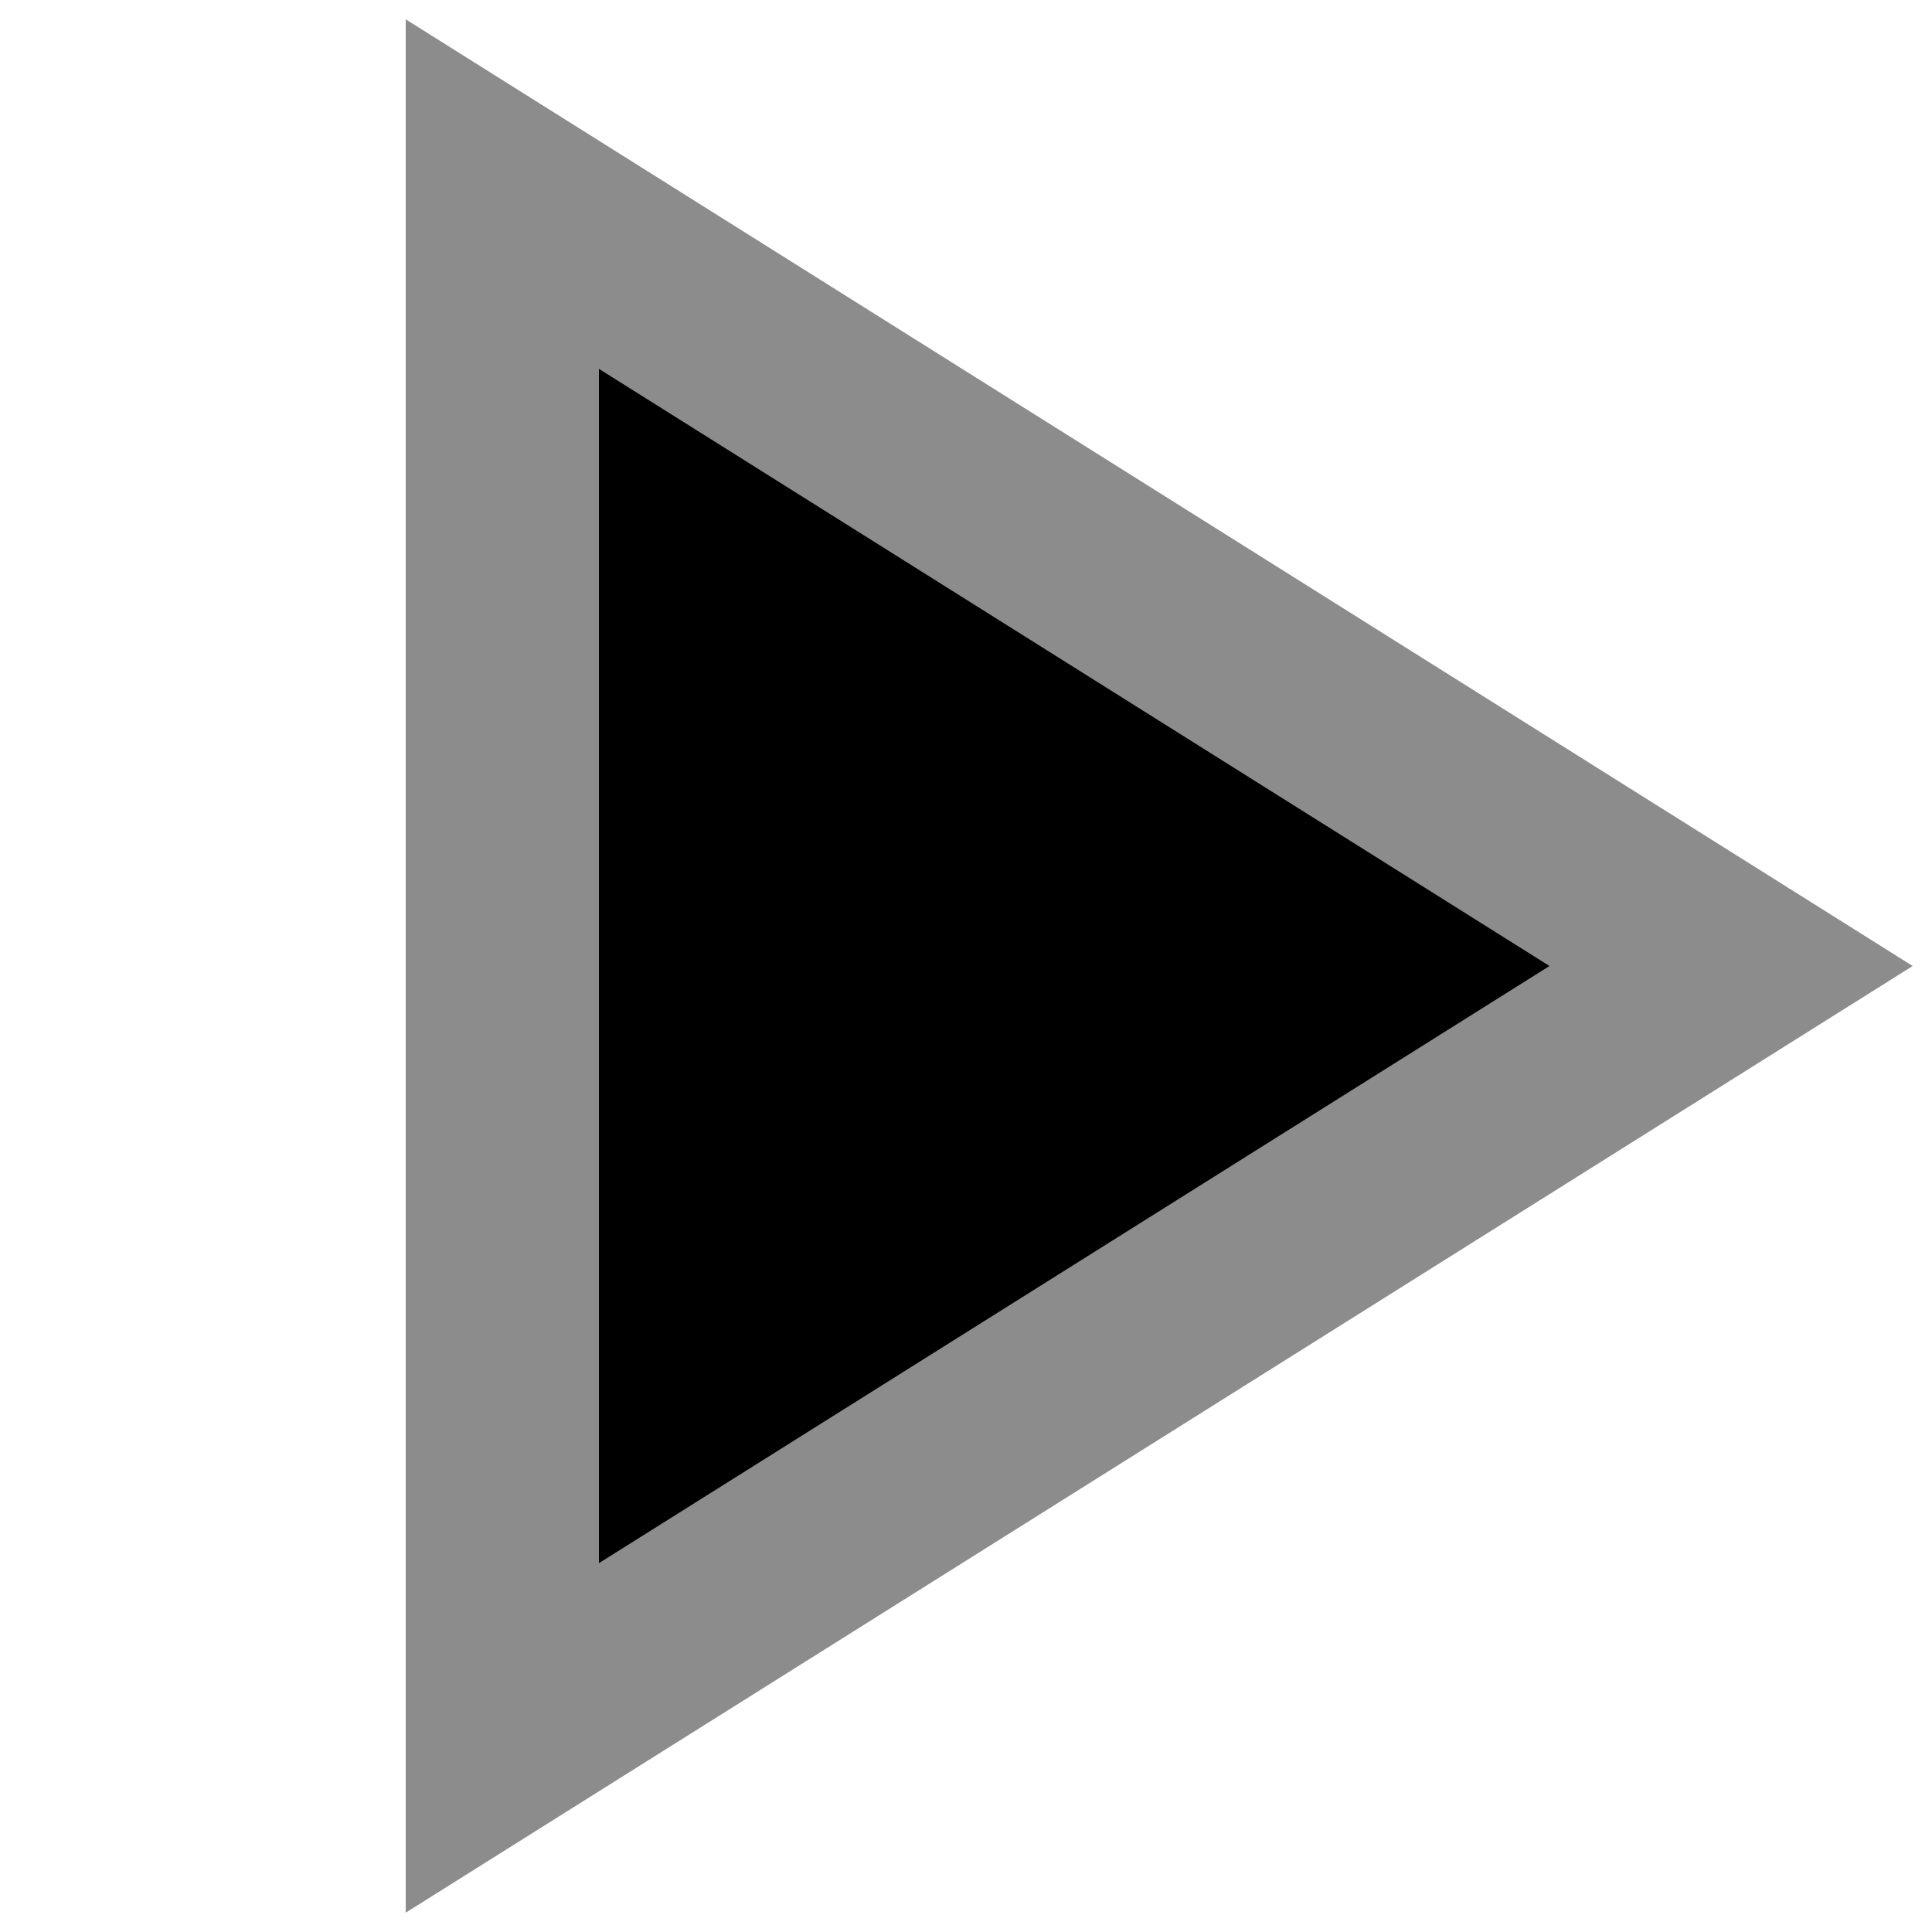
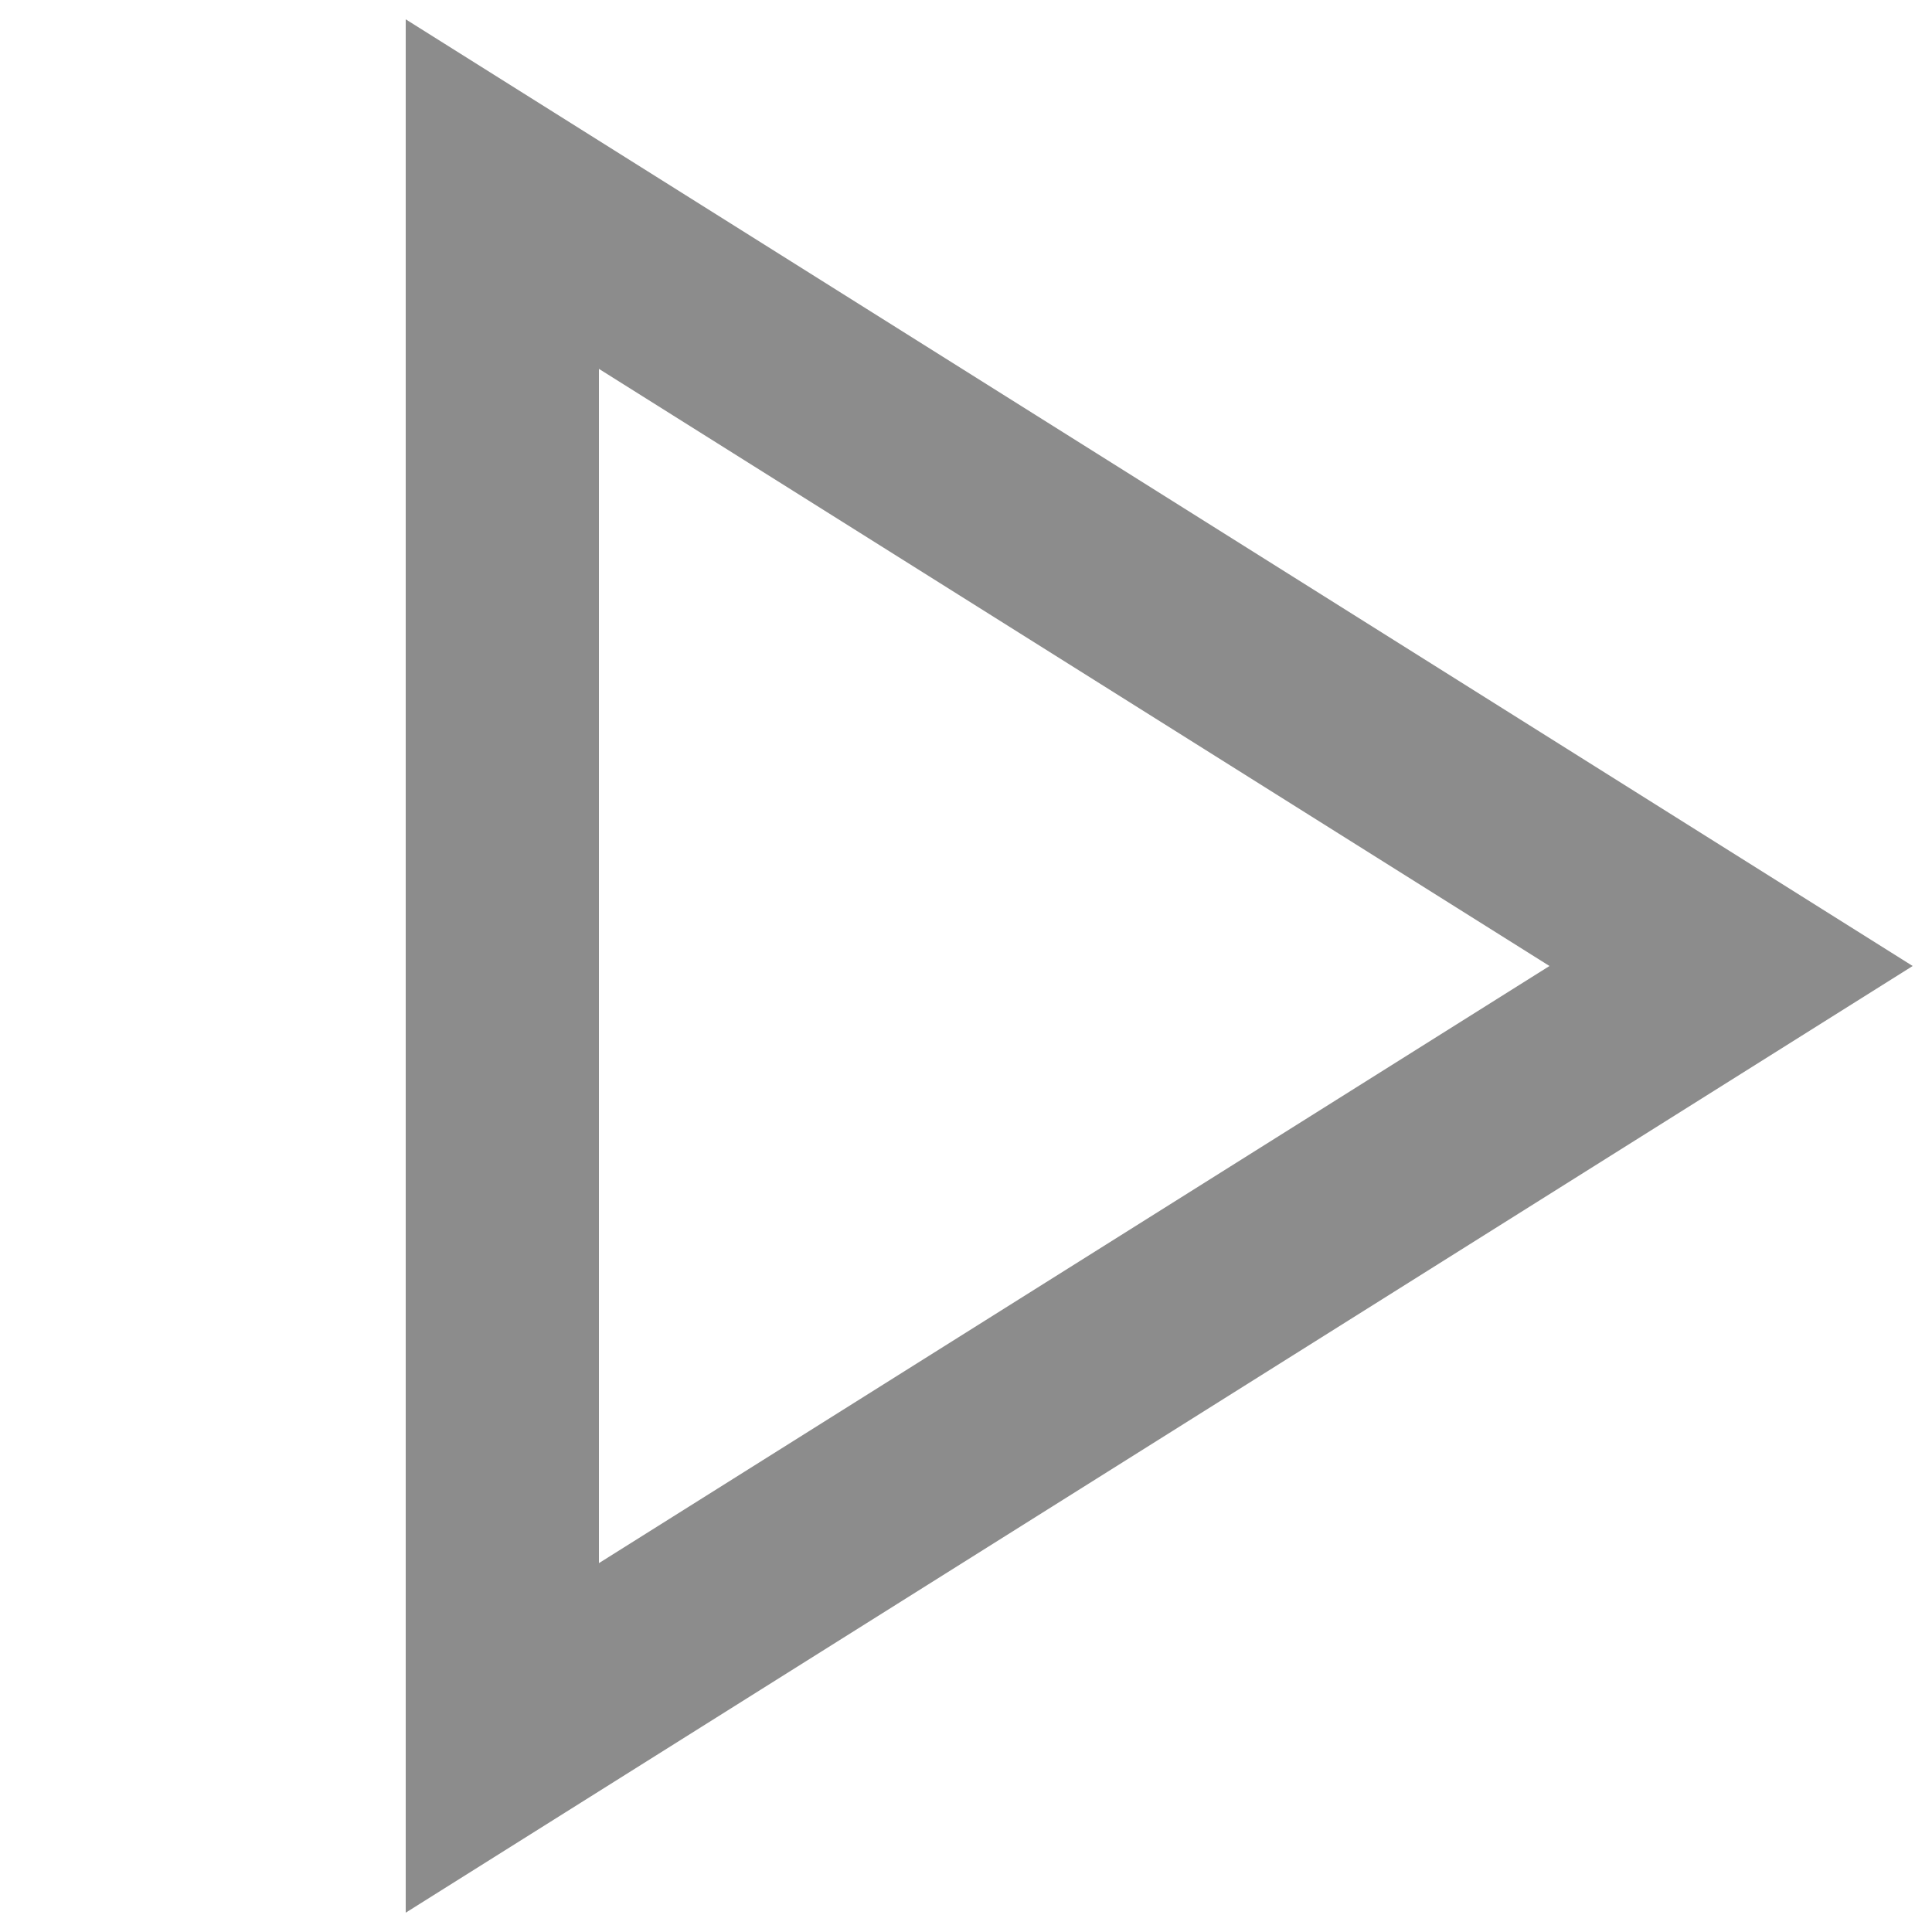
<svg xmlns="http://www.w3.org/2000/svg" viewBox="0 0 100 100" version="1.1">
-   <g class="svg-icon" id="play-grey" stroke="#8C8C8C" stroke-width="10">
-     <path d="M26,10.046 L89.601,50 L26,89.954 L26,10.046 Z" />
+   <g class="svg-icon" id="play-grey" fill-rule="nonzero" fill="#8C8C8C">
+     <path d="M21,1 L99,50 L21,99 L21,1 Z M31,80.908 L80.201,50 L31,19.092 L31,80.908 Z" id="Rectangle-2" />
  </g>
</svg>
